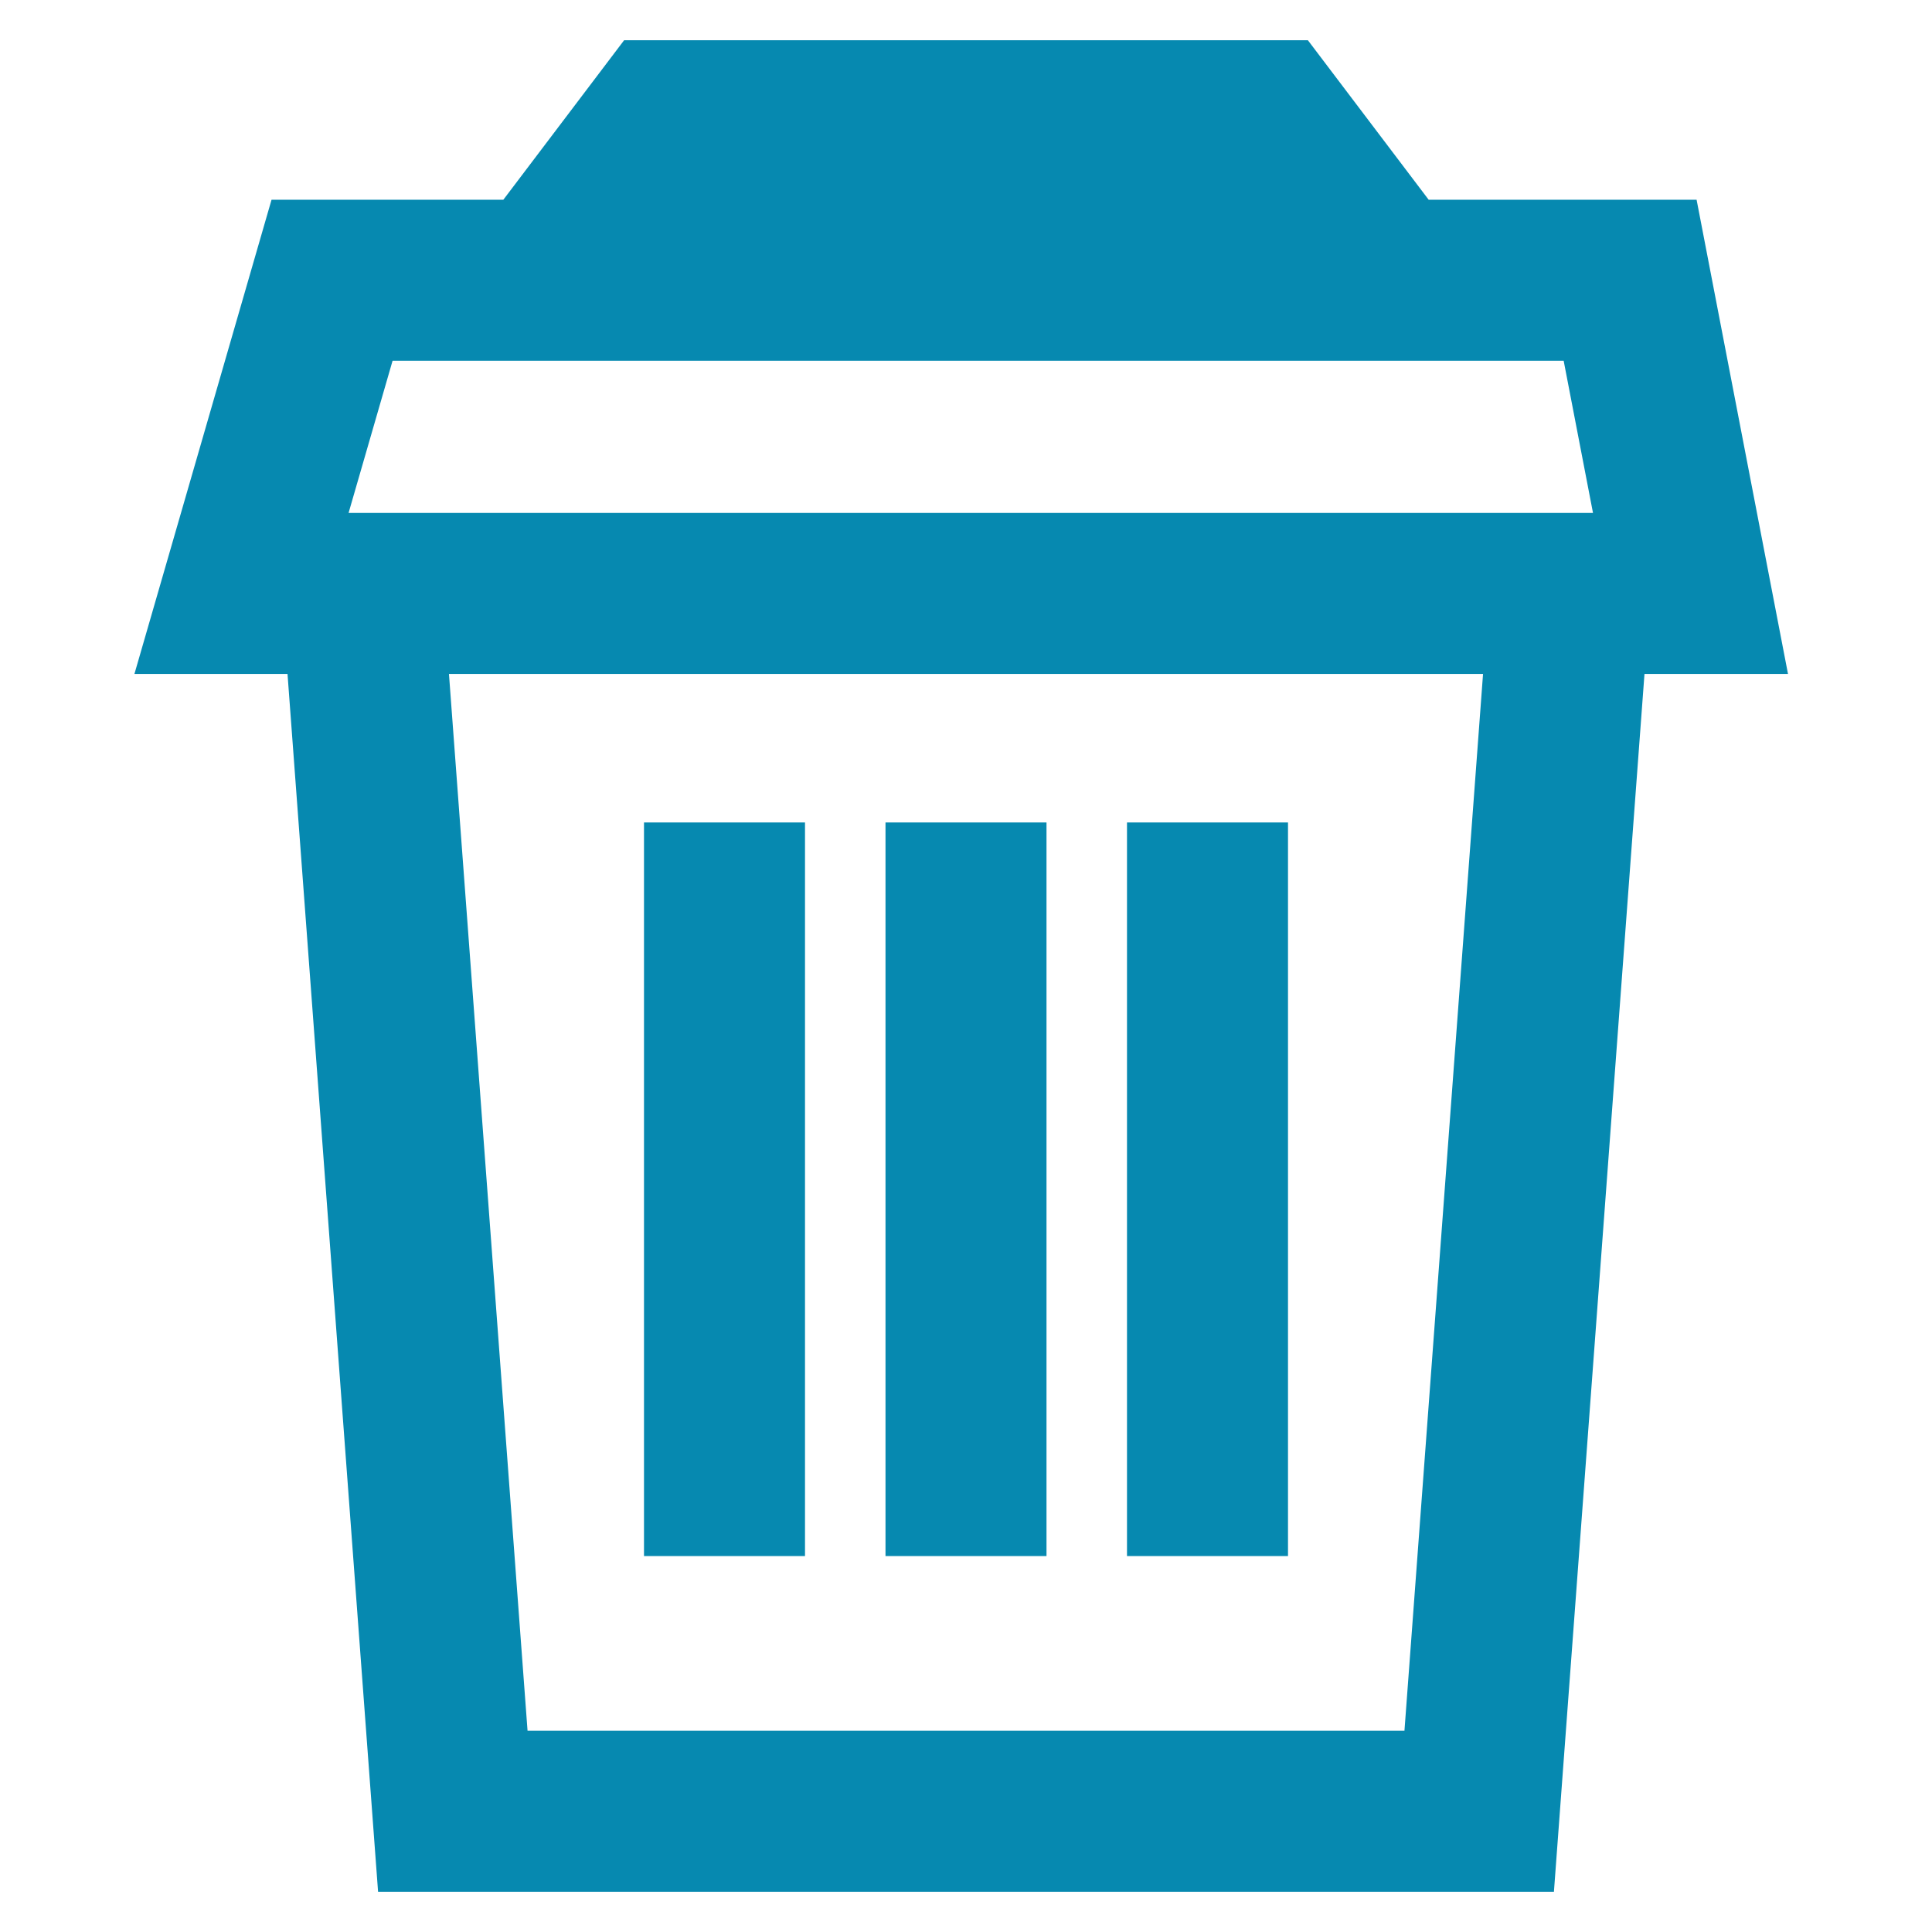
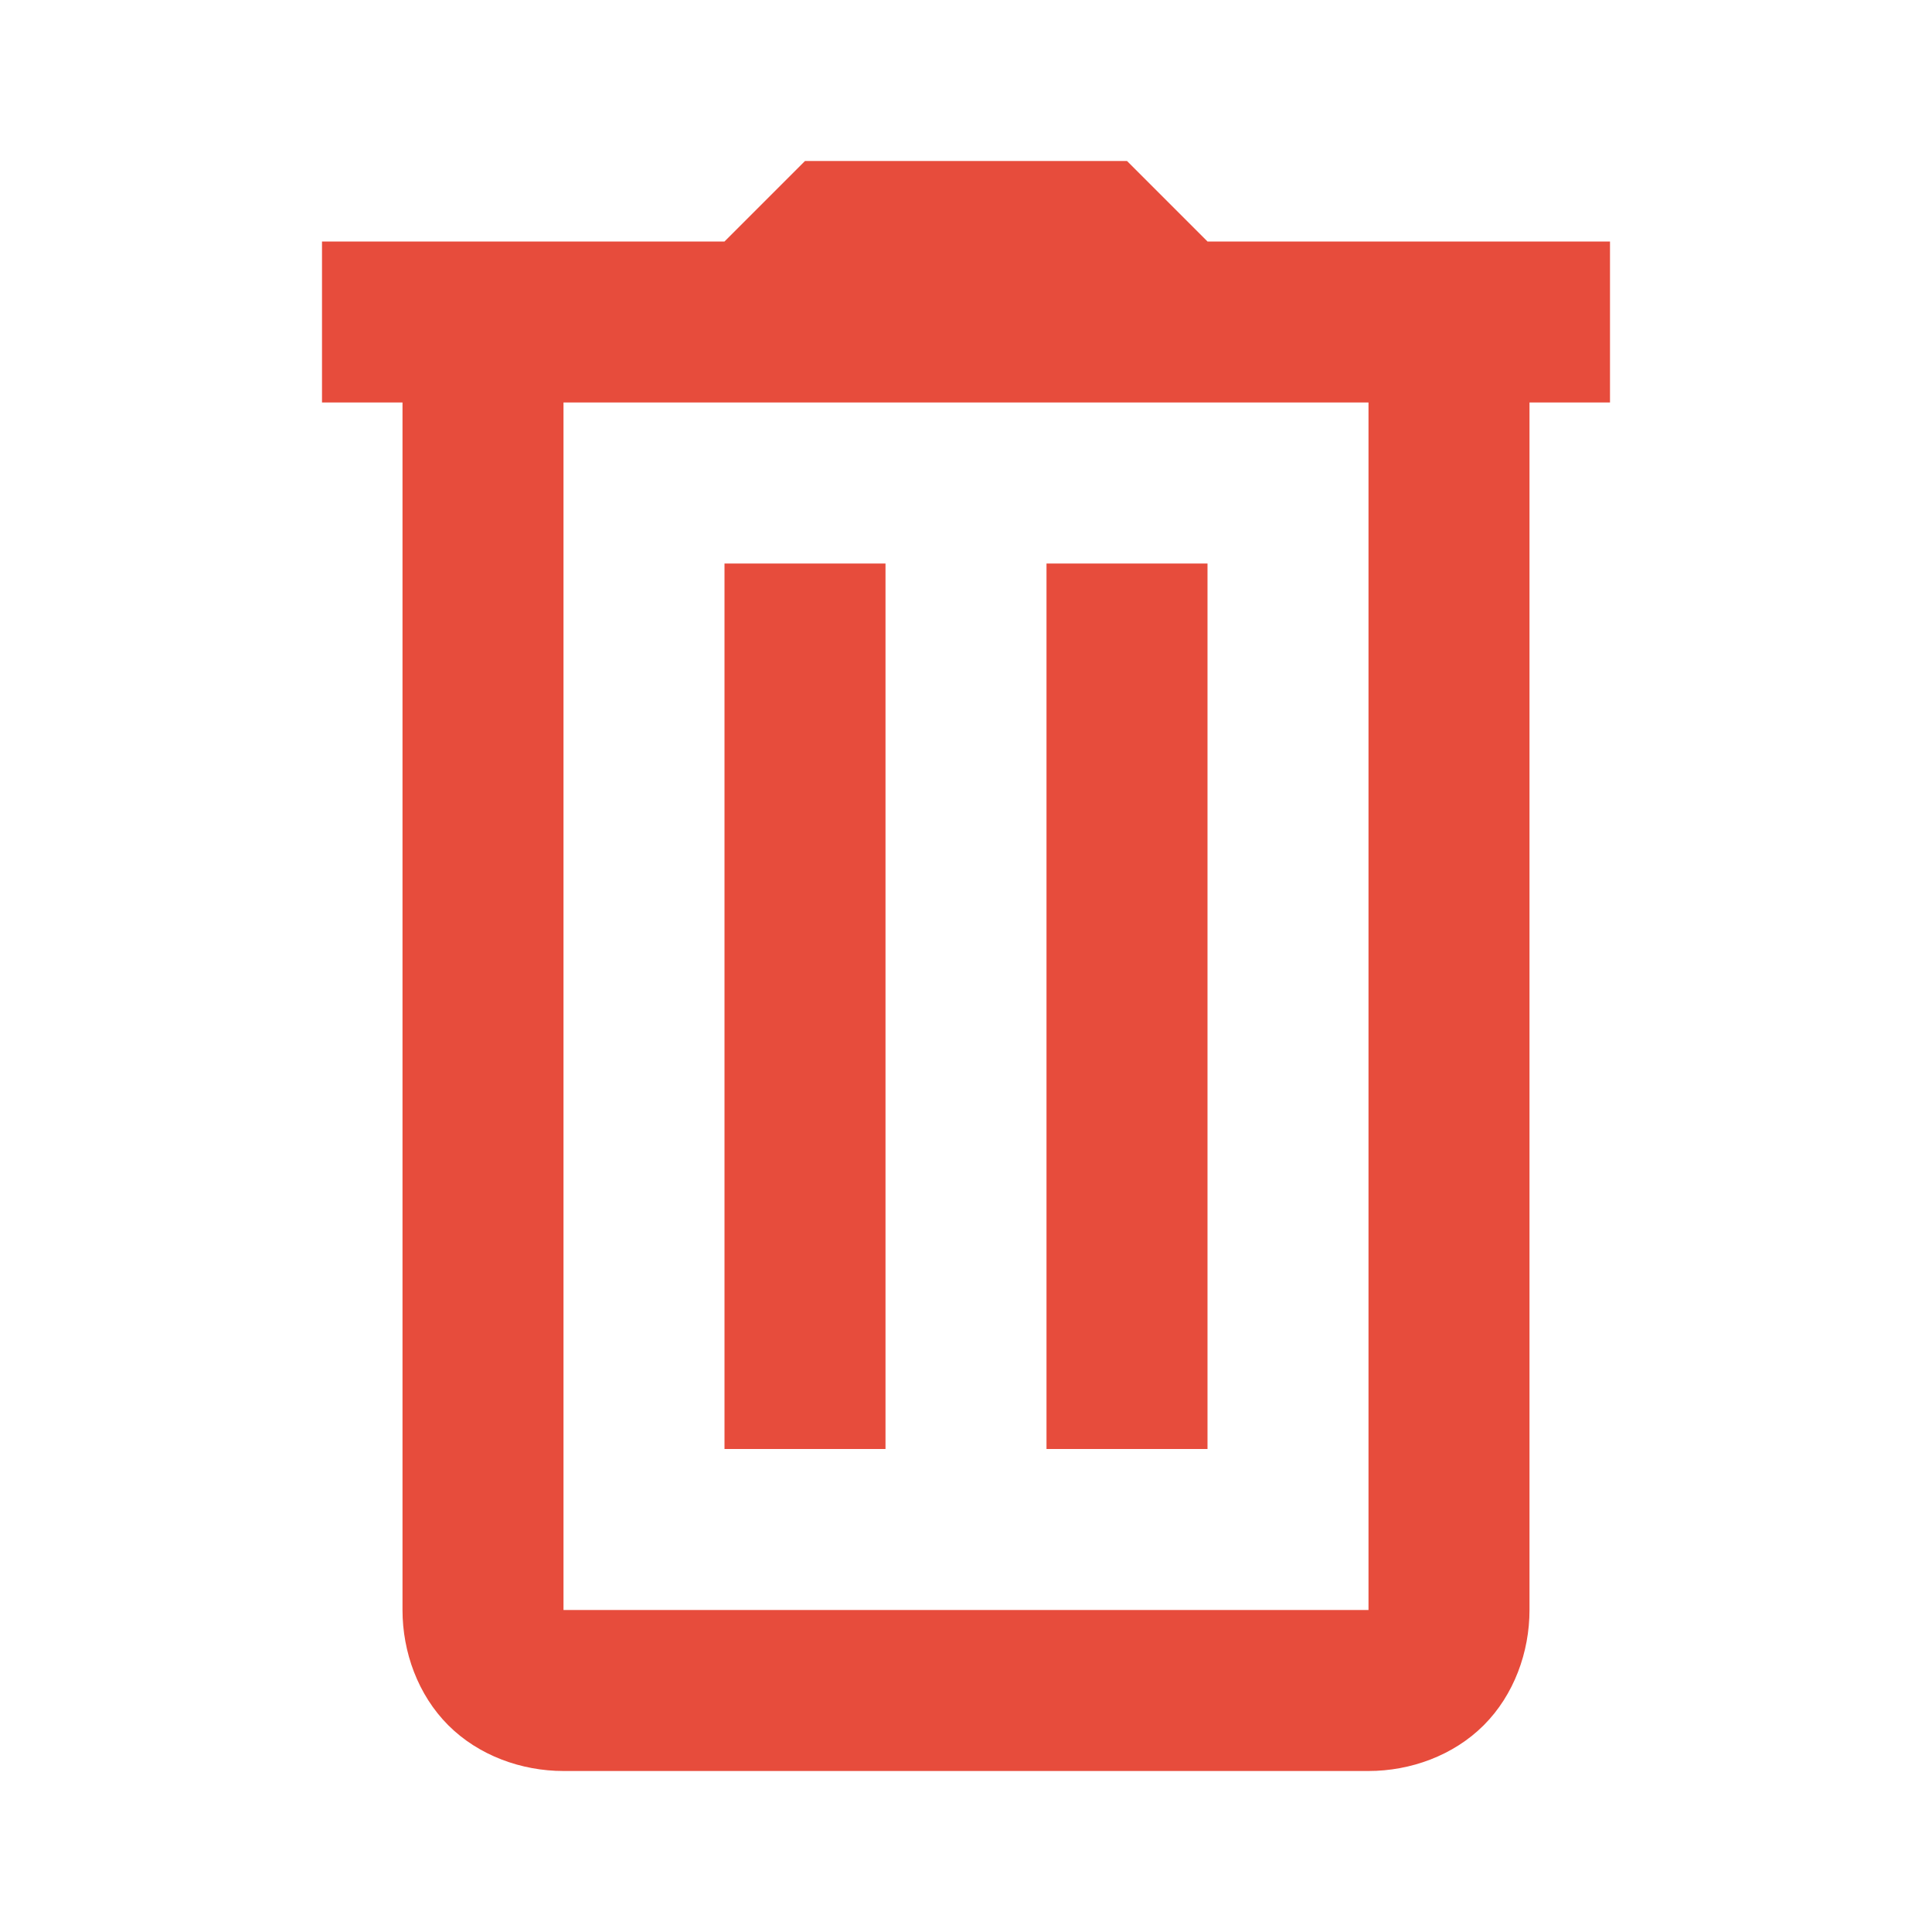
- <svg xmlns="http://www.w3.org/2000/svg" width="24" height="24" viewBox="0 0 24 24" fill="none">
-   <path d="M4.5 7.372L5.625 22.5H18.375L19.5 7.372M4.5 7.372H3L4.125 3.481H6.75M4.5 7.372H19.5M19.5 7.372H21L20.25 3.481H17.25M17.25 3.481H12.375H6.75M17.25 3.481L15.75 1.5H8.25L6.75 3.481M9 10.217V19.33M15 19.33V10.217M12 19.33V10.217" stroke="#0689B0" stroke-width="2" />
+ <svg xmlns="http://www.w3.org/2000/svg" viewBox="0 0 48 48" width="48px" height="48px">
+   <g id="surface242212159">
+     <path style=" stroke:none;fill-rule:nonzero;fill:rgb(90.588%,29.804%,23.529%);fill-opacity:1;" d="M 20 4 L 18 6 L 8 6 L 8 10 L 10 10 L 10 40 C 10 41.043 10.383 42.109 11.137 42.863 C 11.891 43.617 12.957 44 14 44 L 34 44 C 35.043 44 36.109 43.617 36.863 42.863 C 37.617 42.109 38 41.043 38 40 L 38 10 L 40 10 L 40 6 L 30 6 L 28 4 Z M 14 10 L 34 10 L 34 40 L 14 40 Z M 18 14 L 18 36 L 22 36 L 22 14 Z M 26 14 L 26 36 L 30 36 L 30 14 Z M 26 14 " />
+   </g>
</svg>
